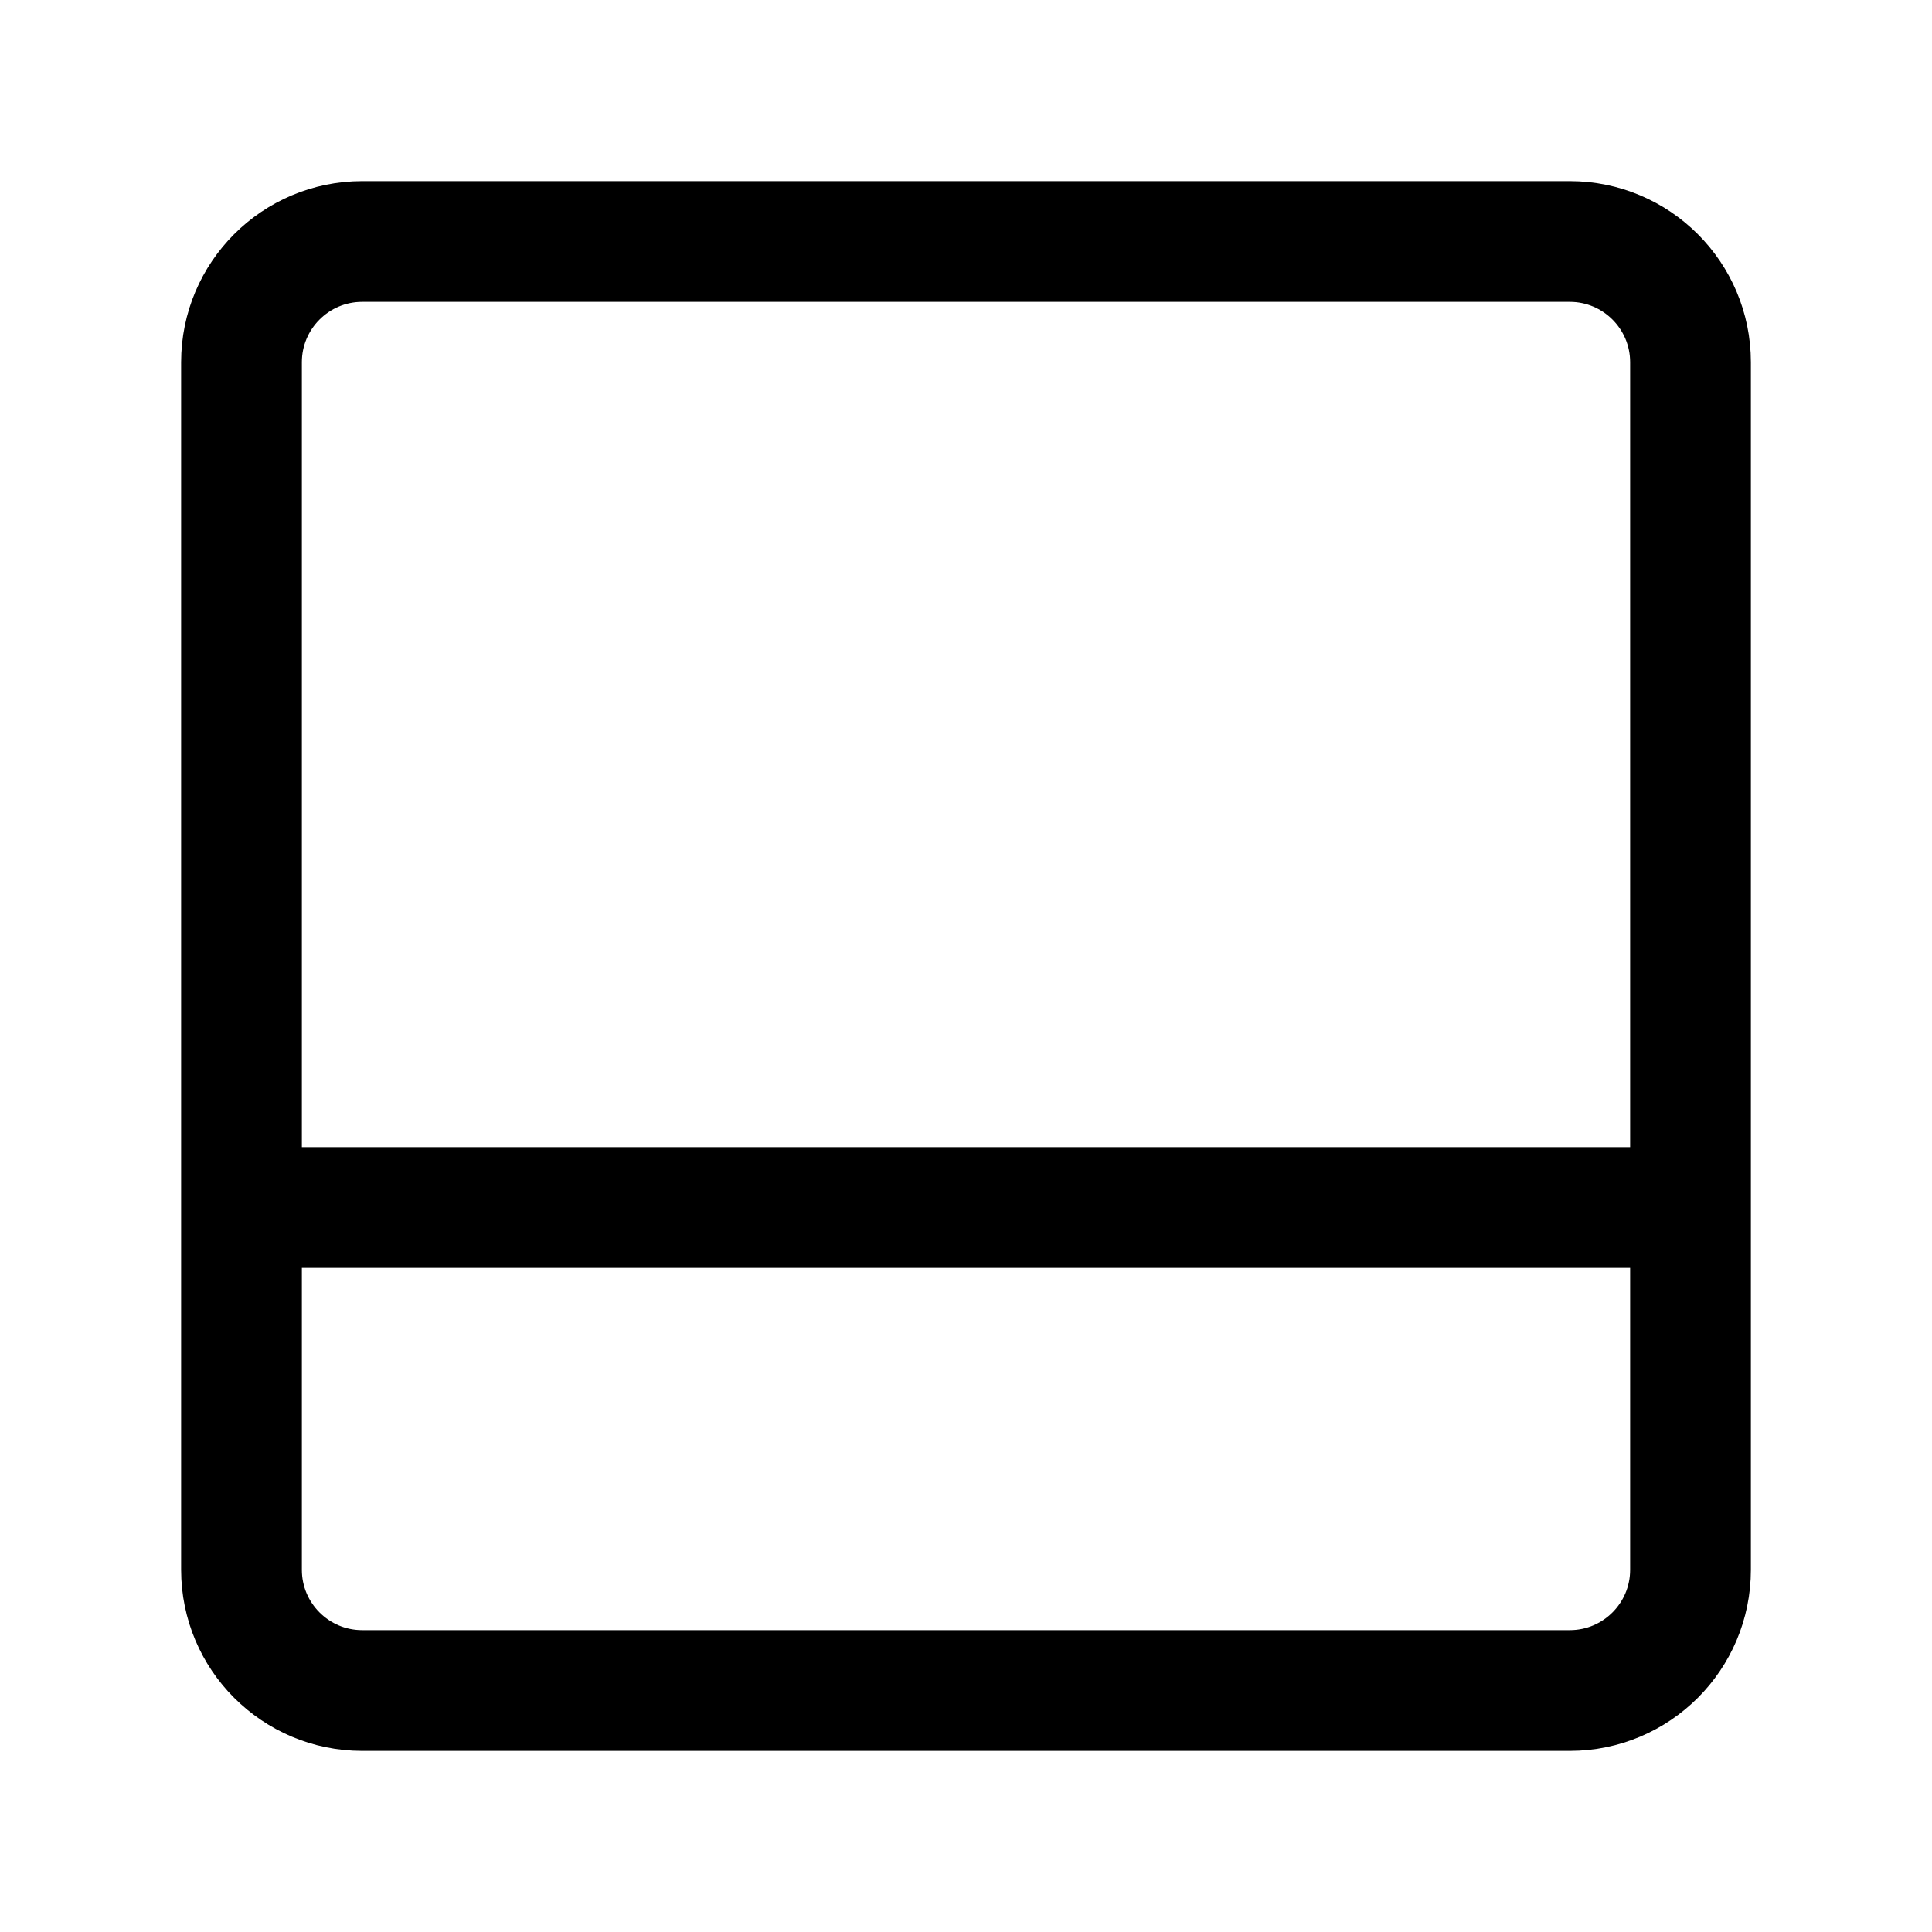
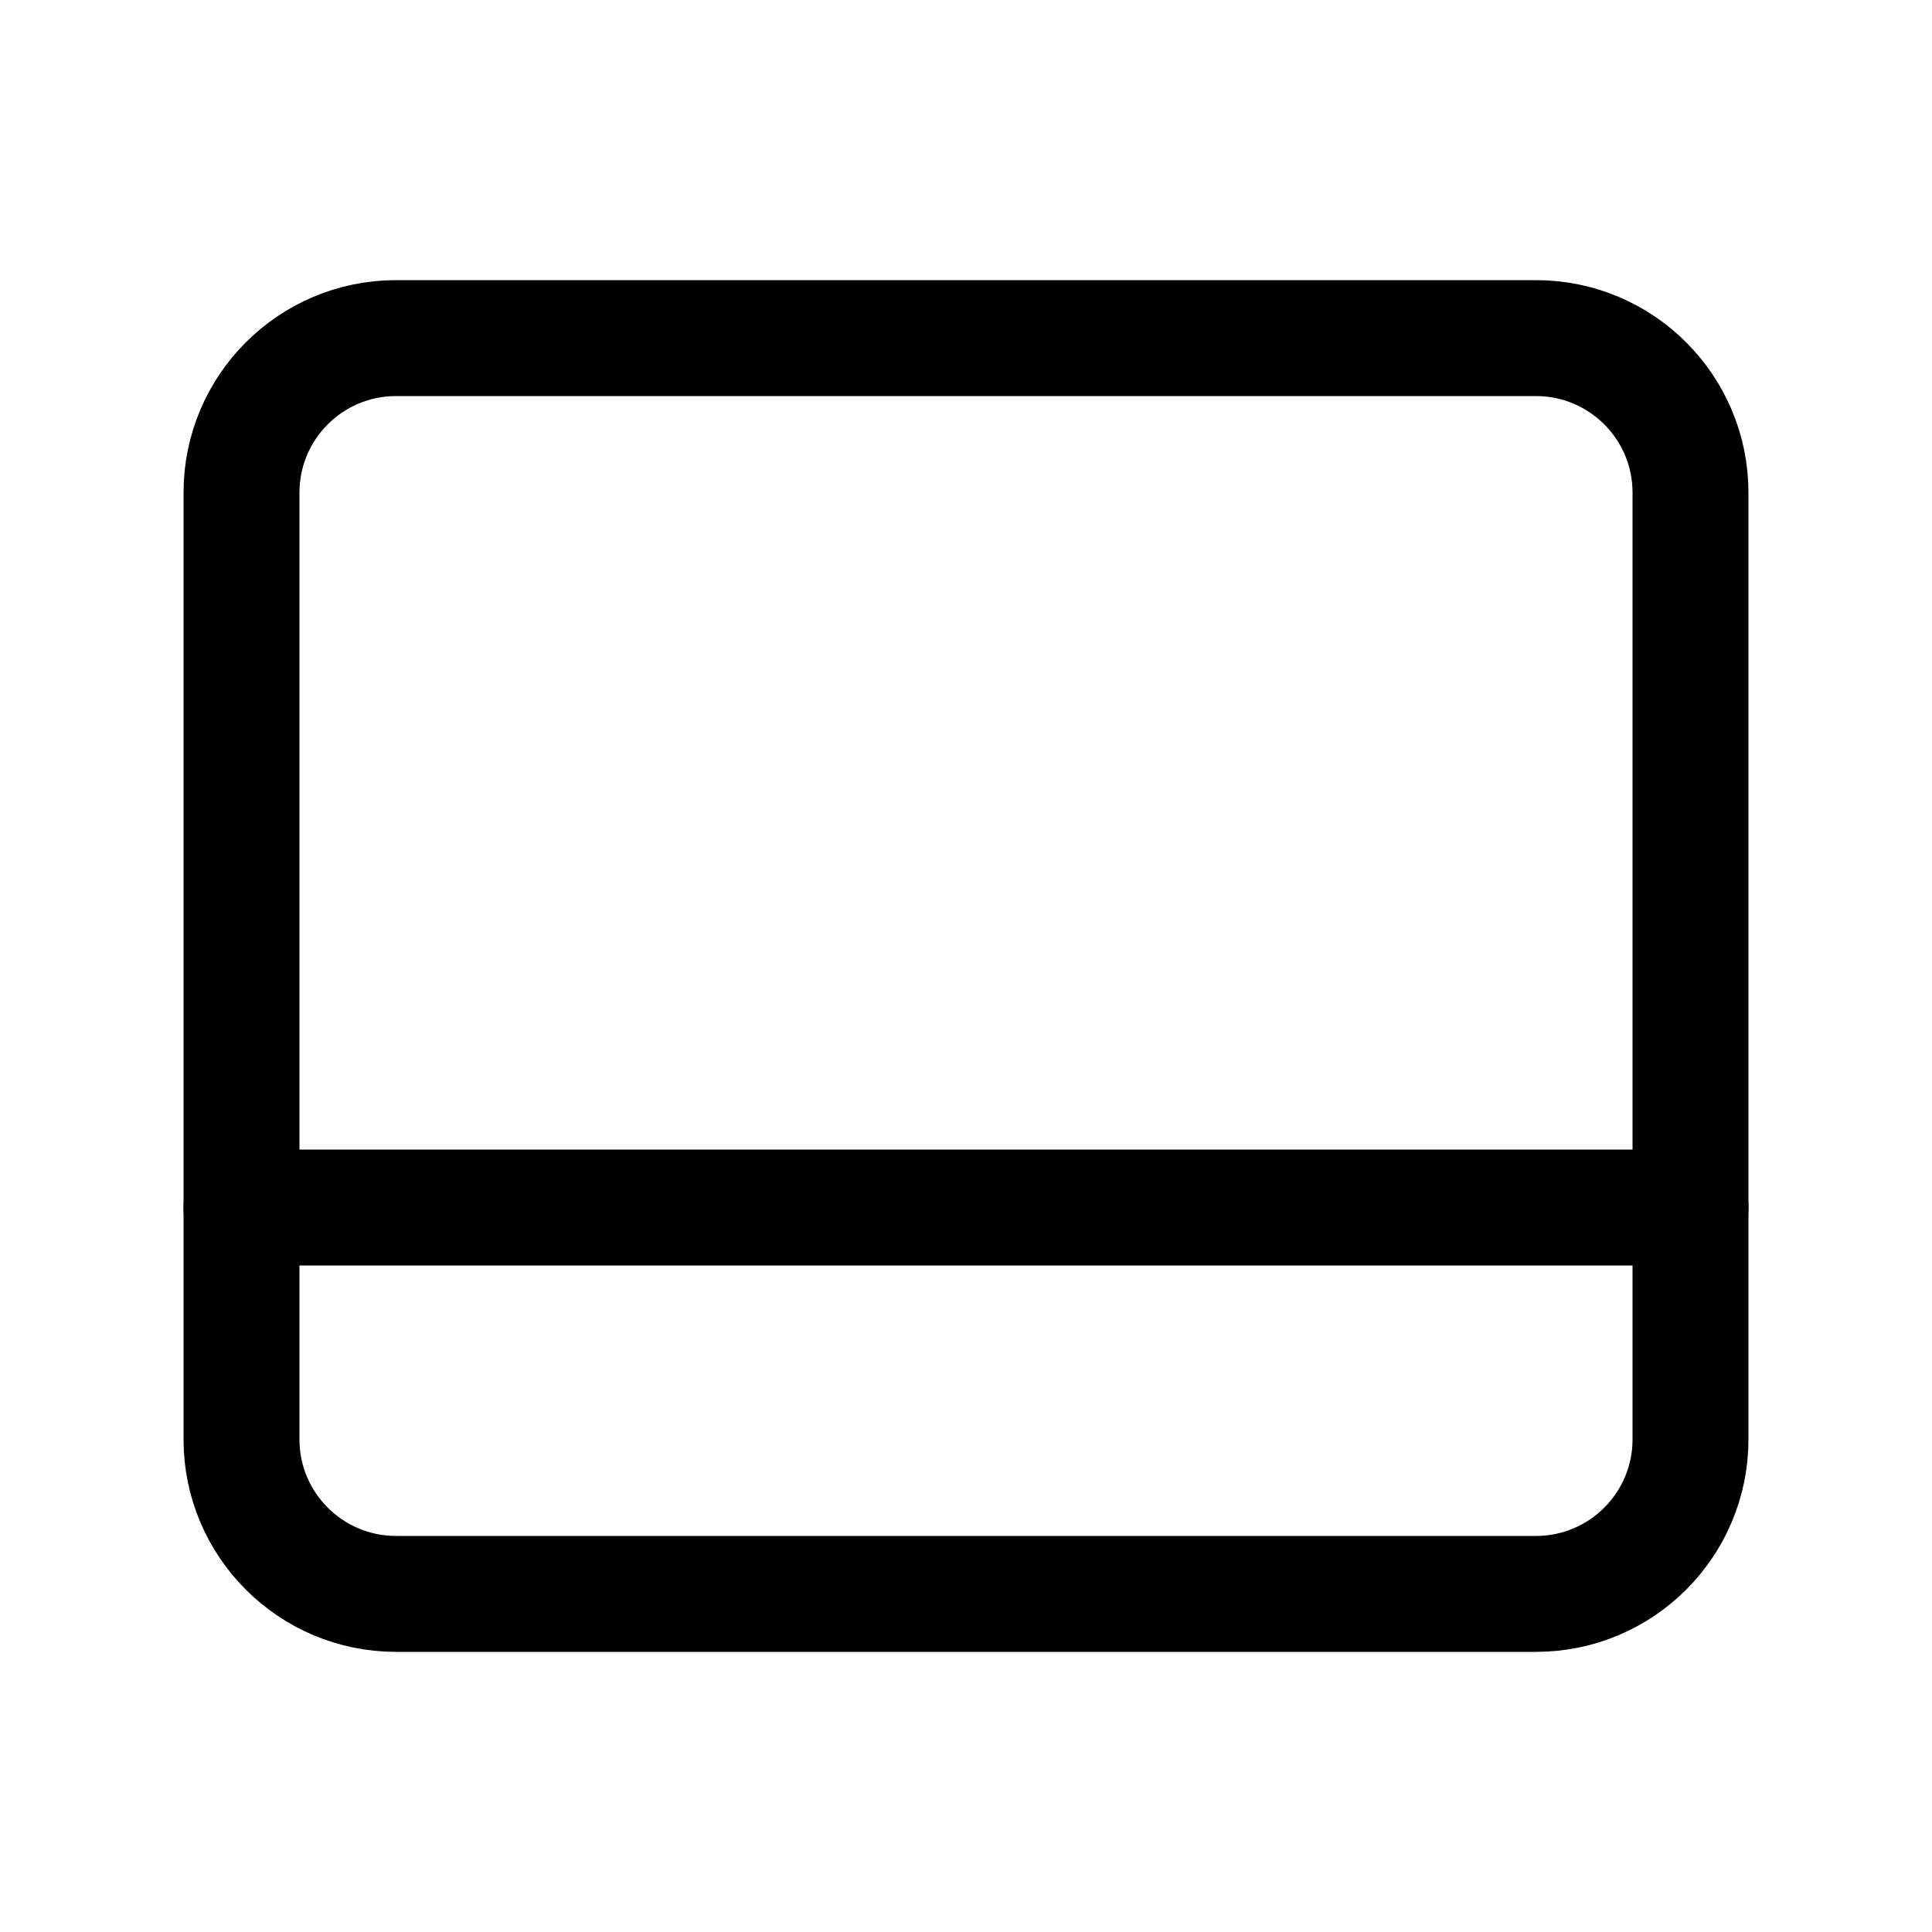
- <svg xmlns="http://www.w3.org/2000/svg" width="16" height="16" viewBox="0 0 48 48" fill="none">
-   <rect x="6" y="6" width="36" height="36" rx="3" stroke="currentColor" stroke-width="3" stroke-linejoin="round" />
-   <path d="M6 30H42" stroke="currentColor" stroke-width="3" />
+ <svg xmlns="http://www.w3.org/2000/svg" width="20" height="20" viewBox="0 0 20 20" fill="none" stroke="currentColor" stroke-width="1.2" stroke-linecap="round" stroke-linejoin="round">
+   <rect x="2.5" y="3.5" width="15" height="13" rx="1.6" />
+   <path d="M2.5 12.5h15" />
</svg>
